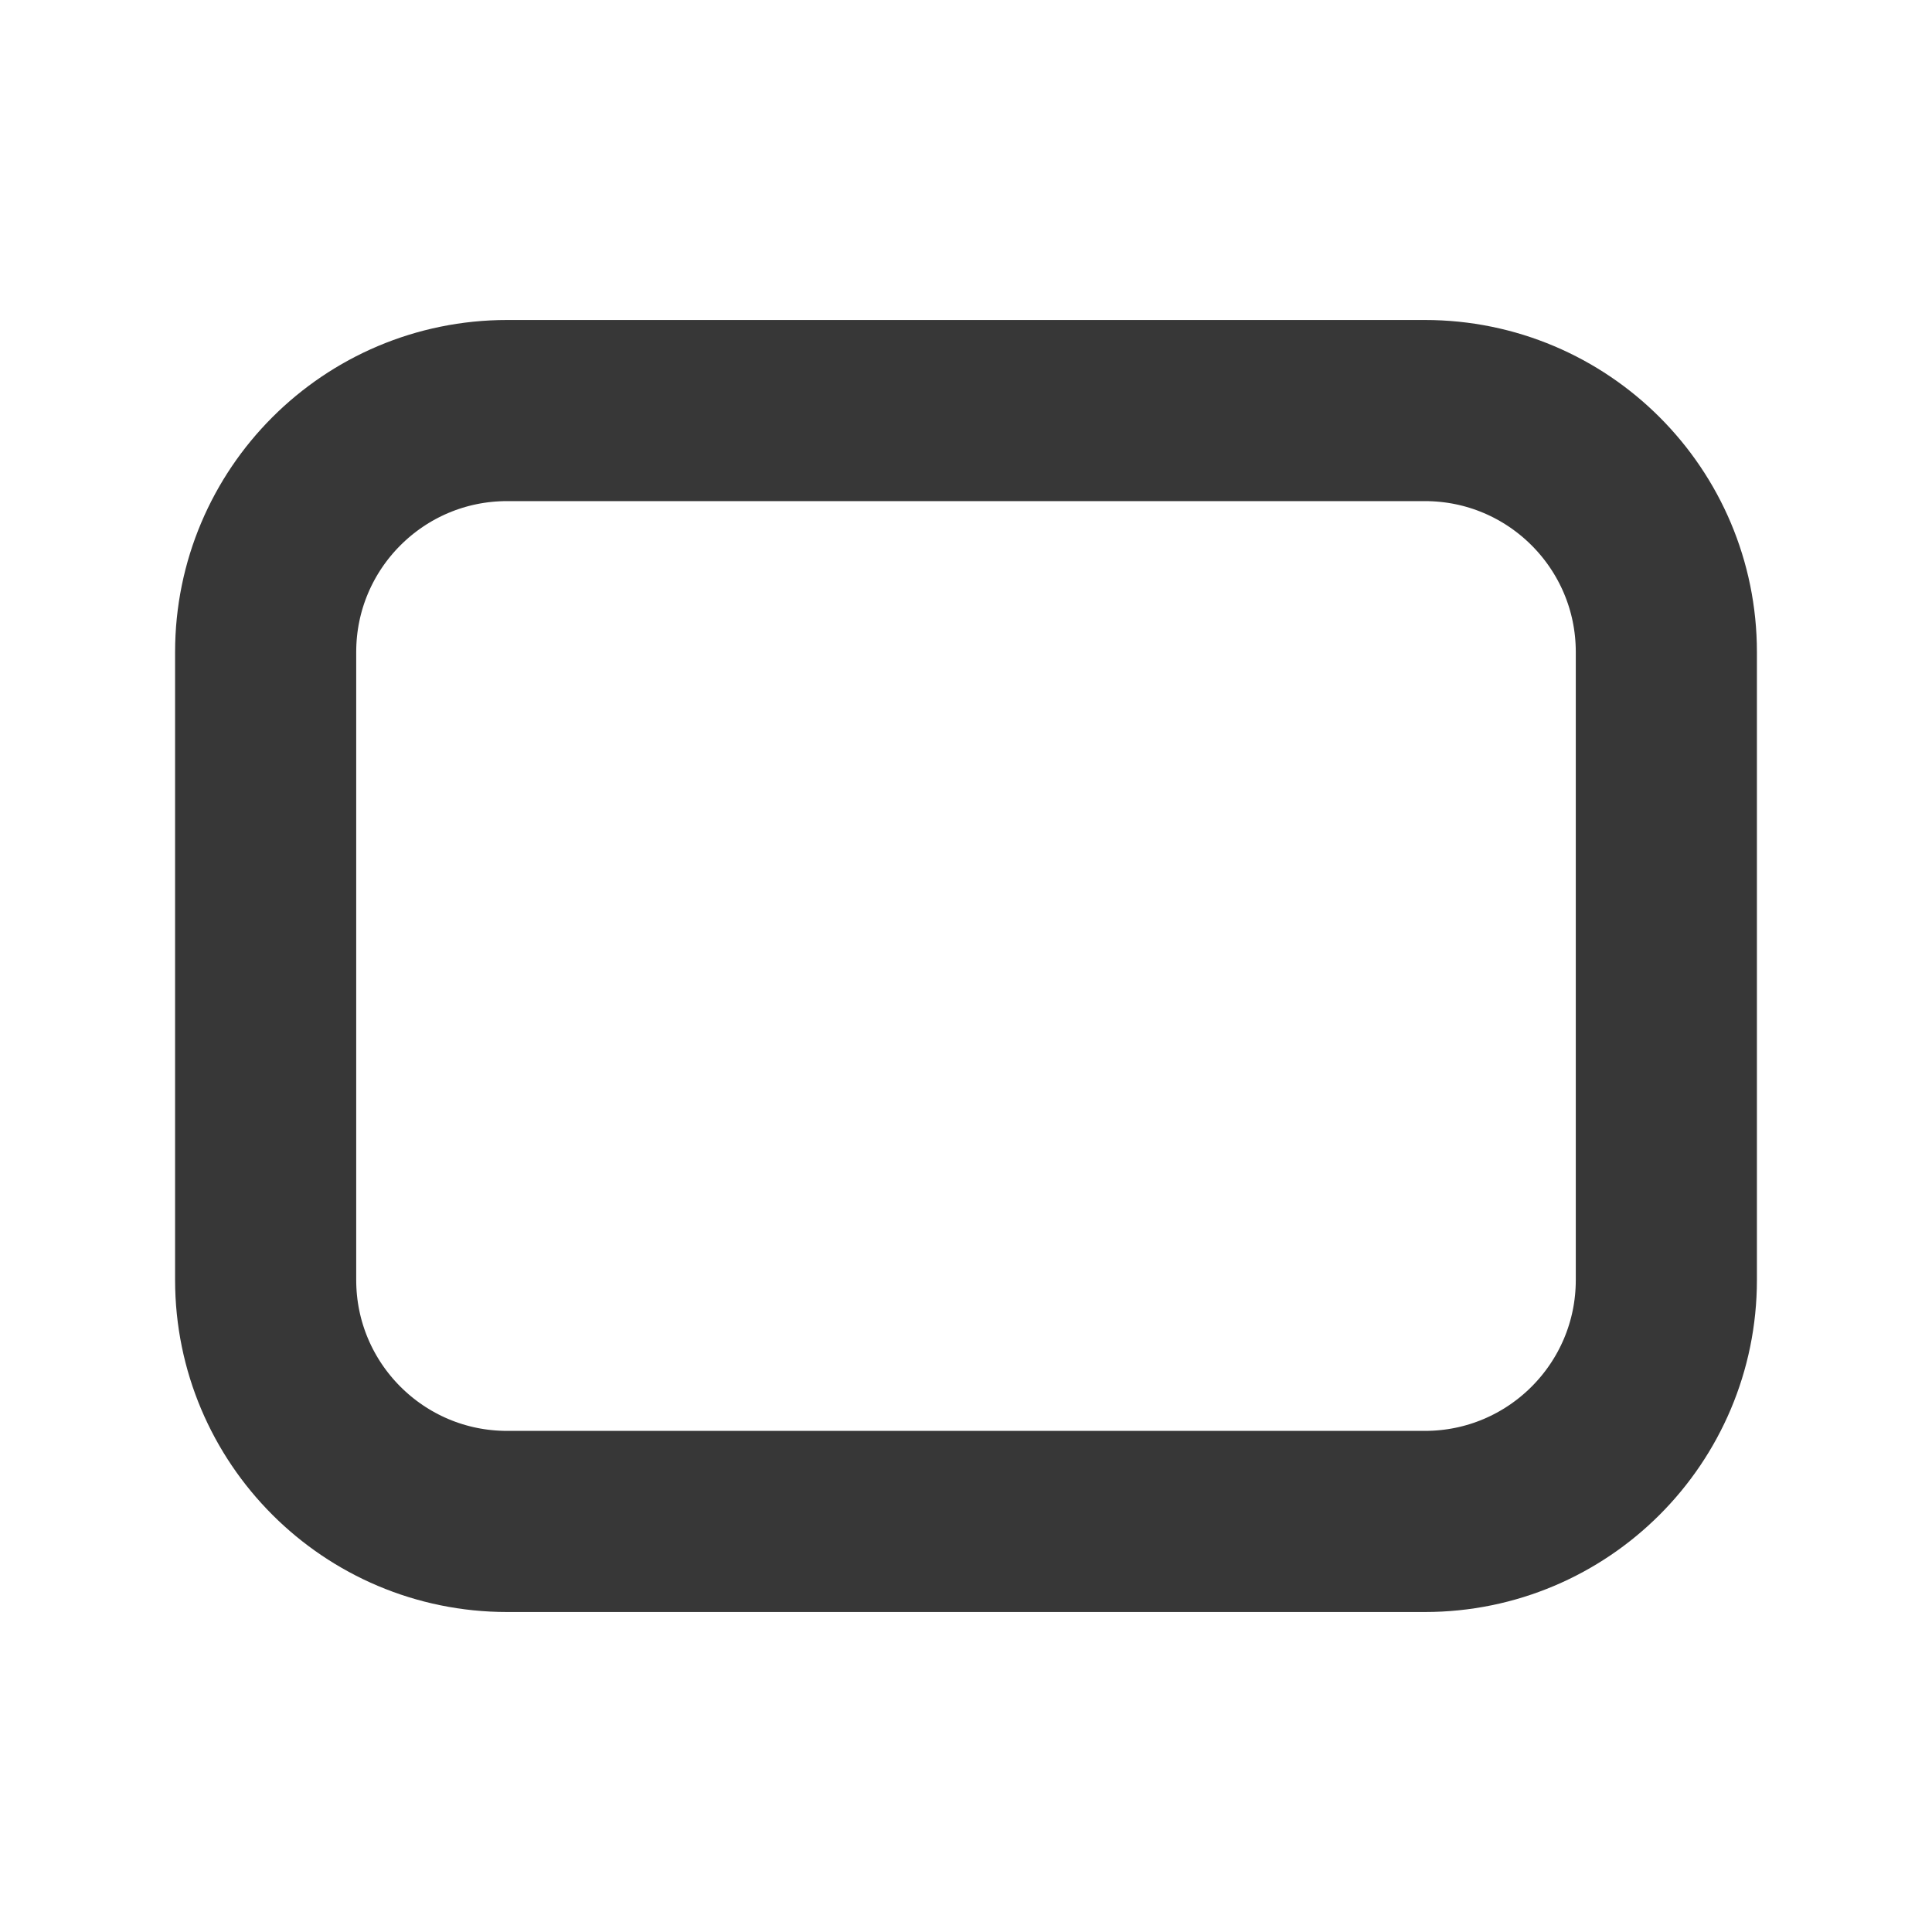
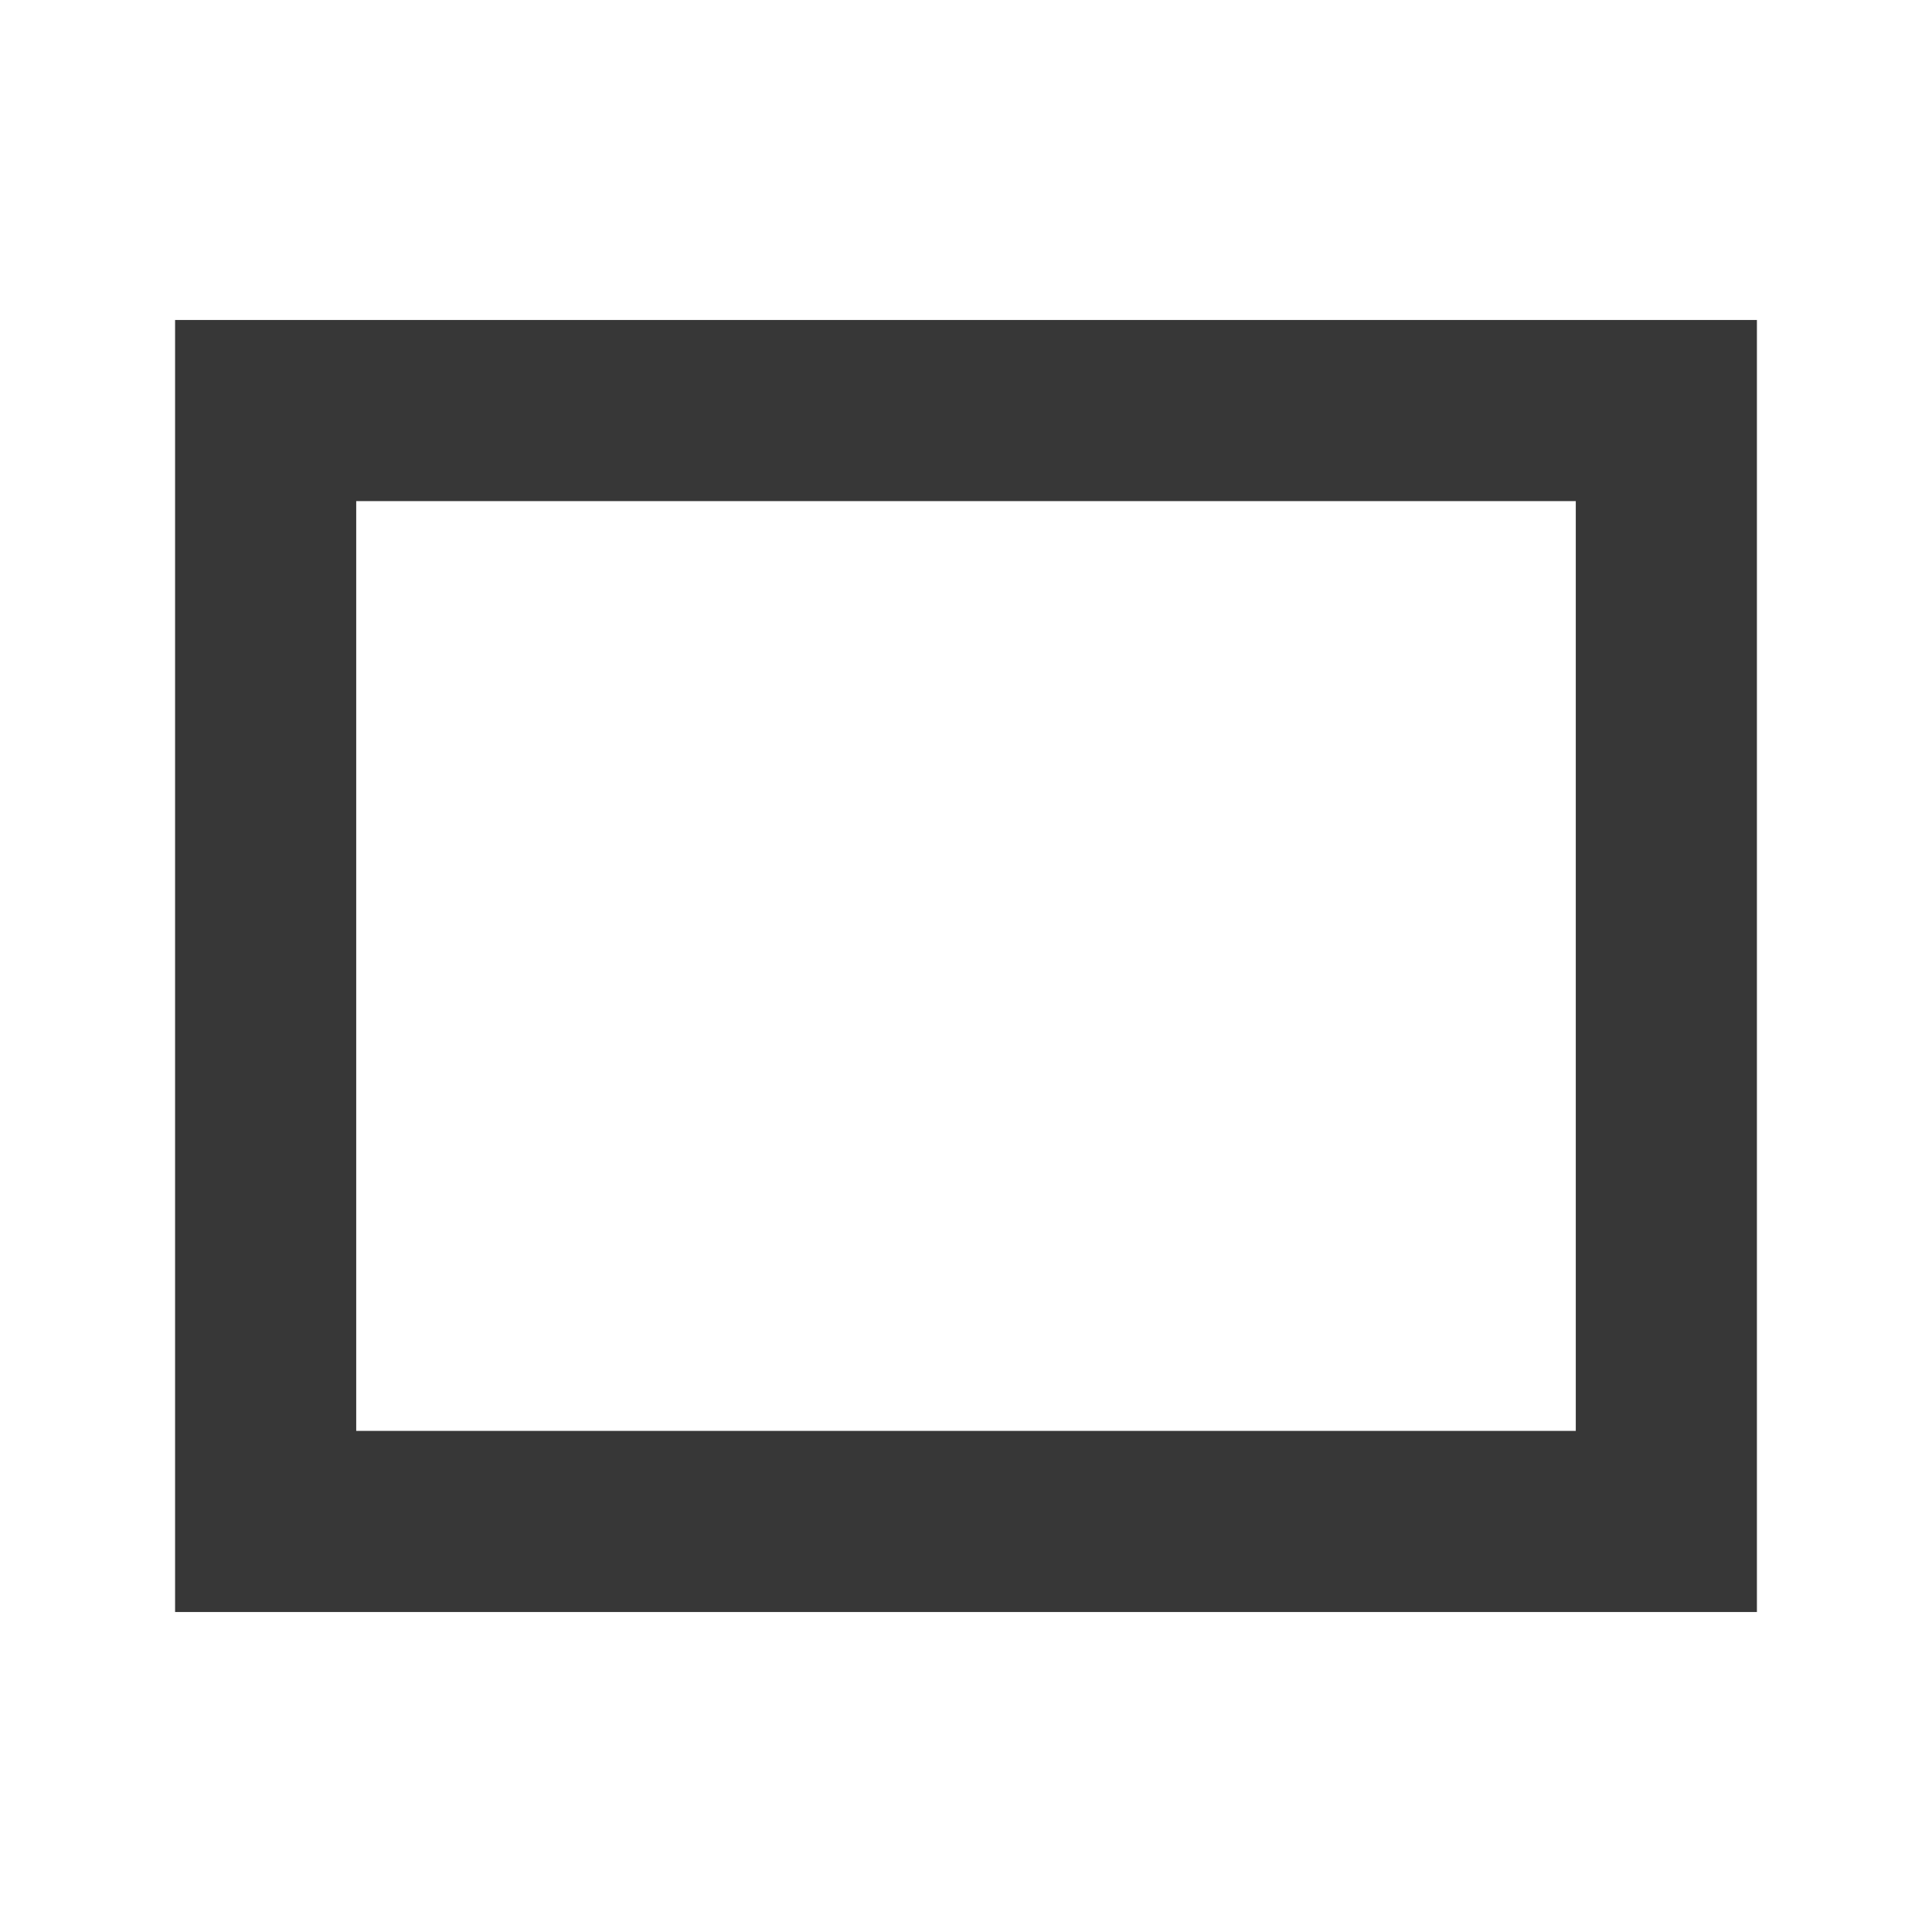
<svg xmlns="http://www.w3.org/2000/svg" width="16" height="16" viewBox="0 0 16 16">
-   <g stroke="#373737" stroke-width="1.5" stroke-linecap="round" stroke-linejoin="round" fill="none">
-     <rect x="2.2" y="3.4" width="11.6" height="9.2" rx="2" />
+   <g stroke="#373737" stroke-width="1.5" stroke-linecap="butt" stroke-linejoin="miter" fill="none">
+     <rect x="2.2" y="3.4" width="11.6" height="9.2" rx="0" />
  </g>
</svg>
